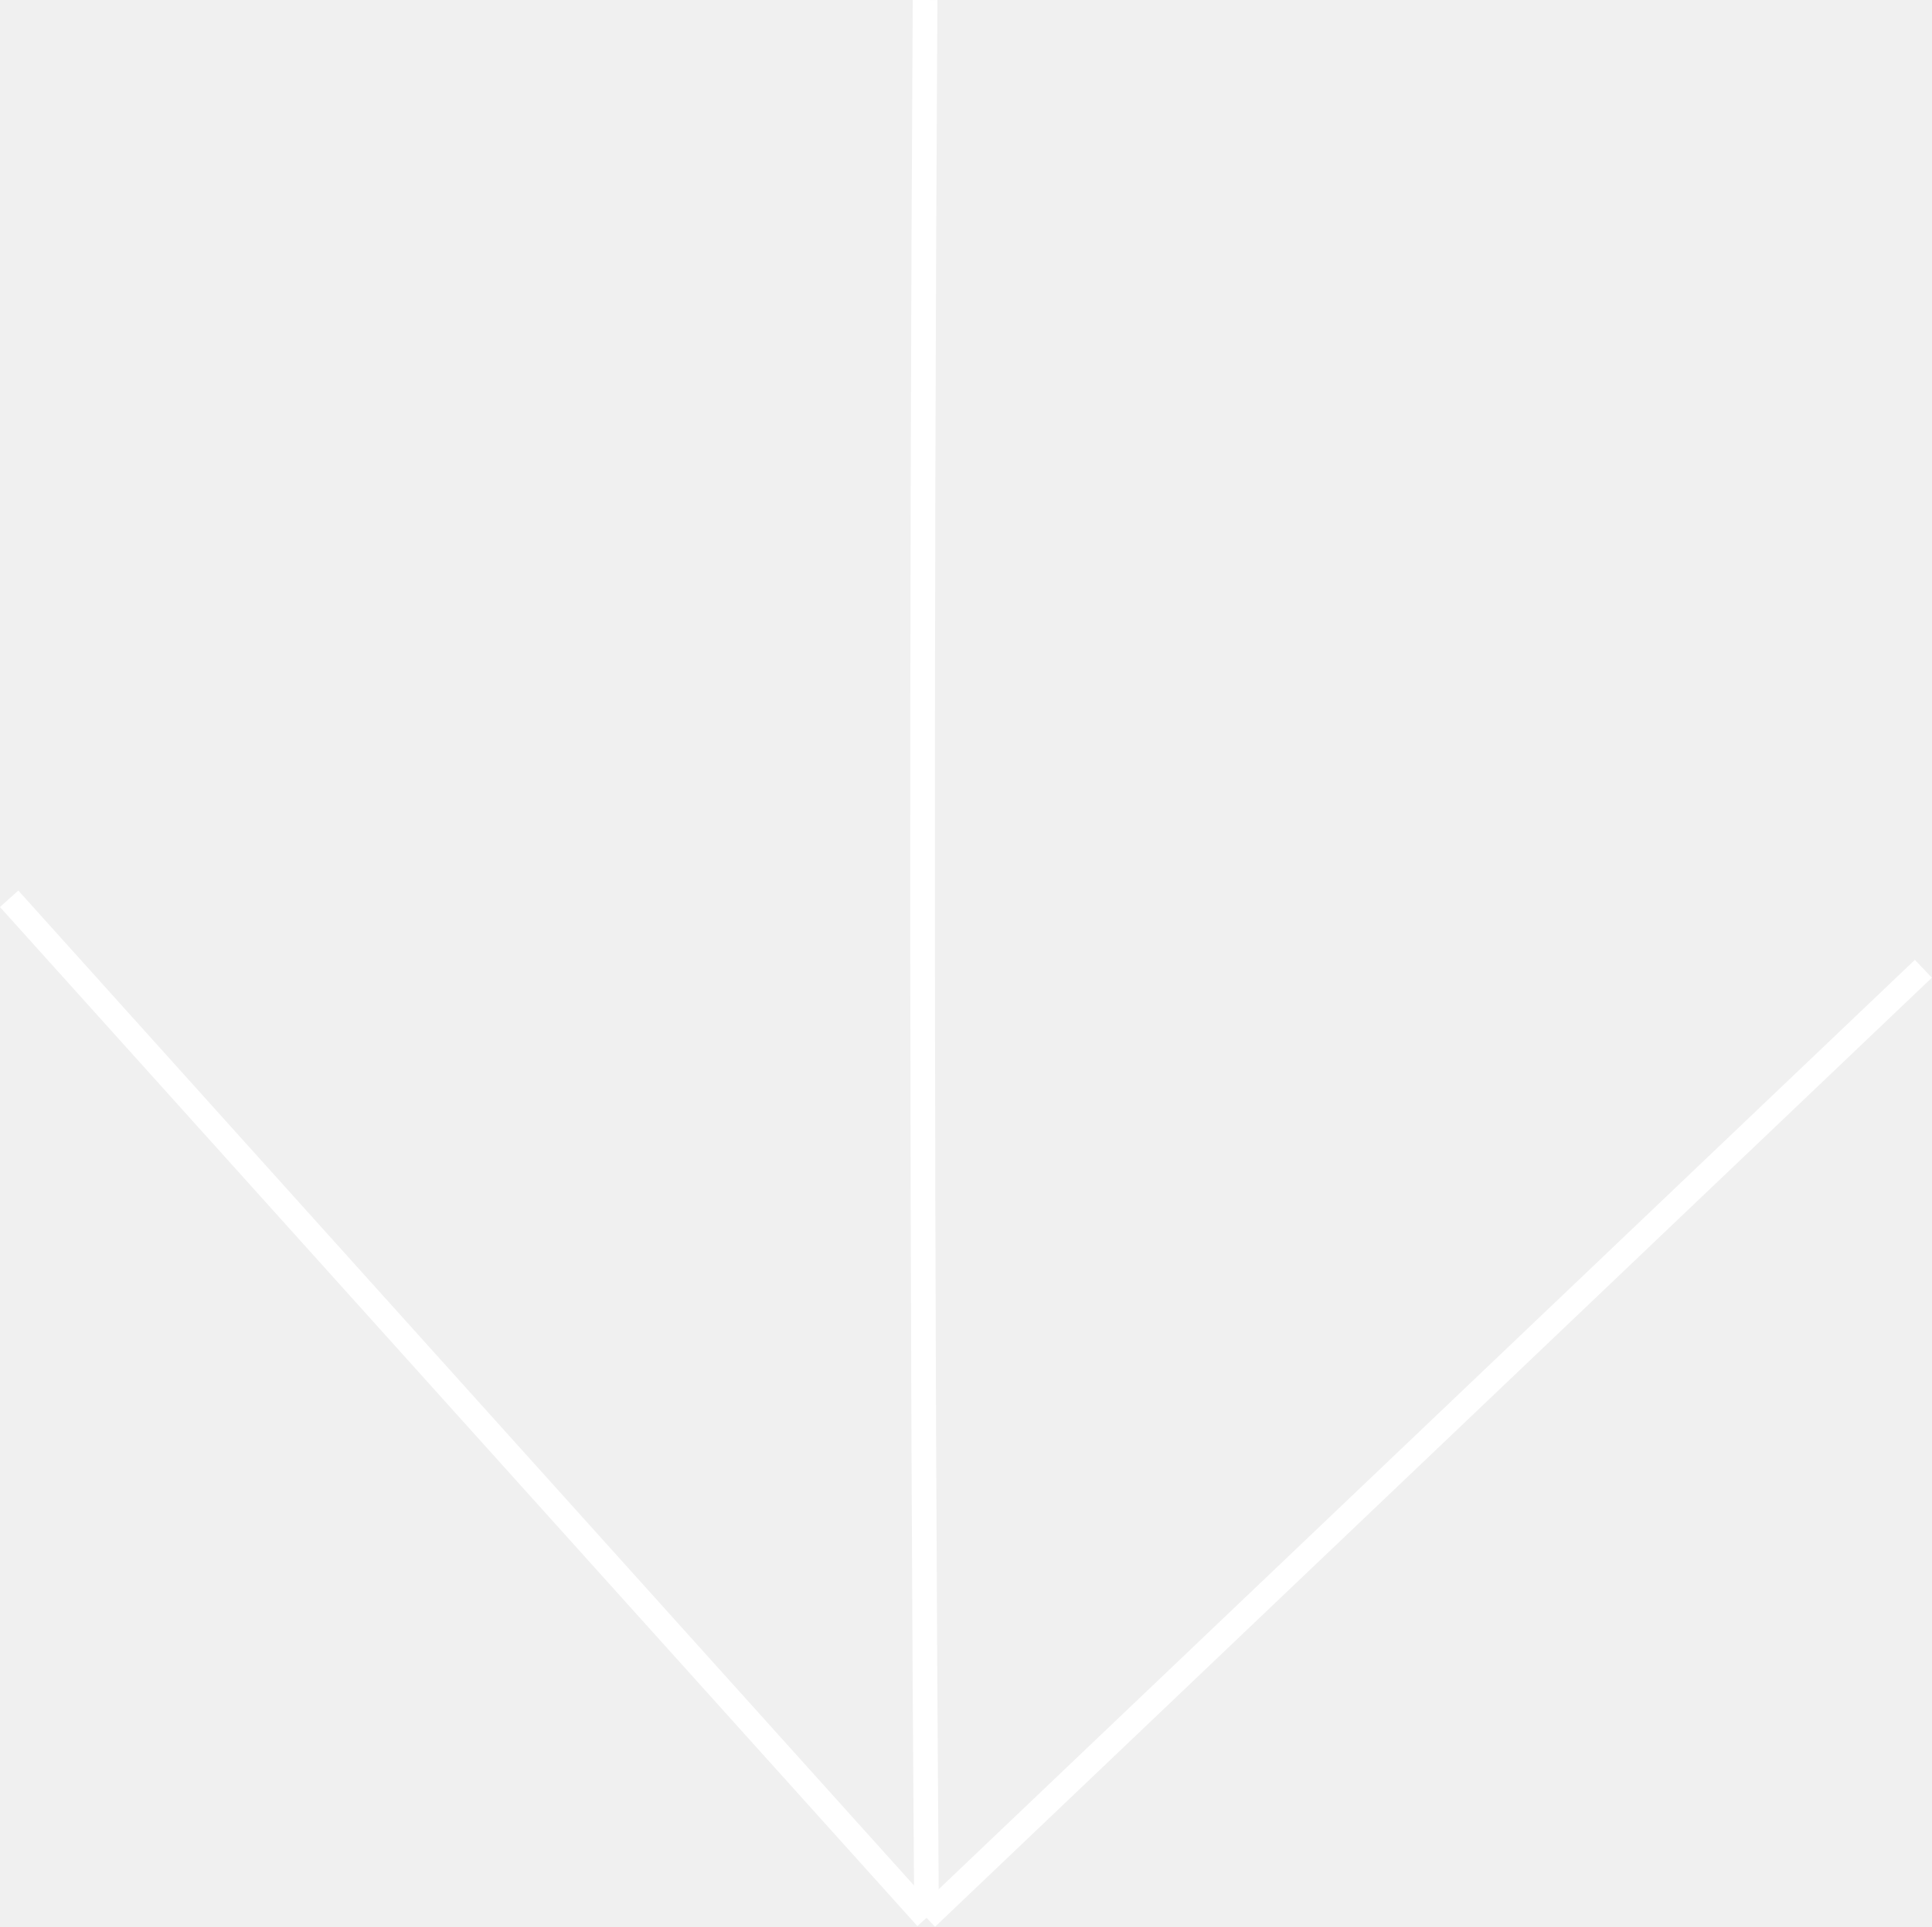
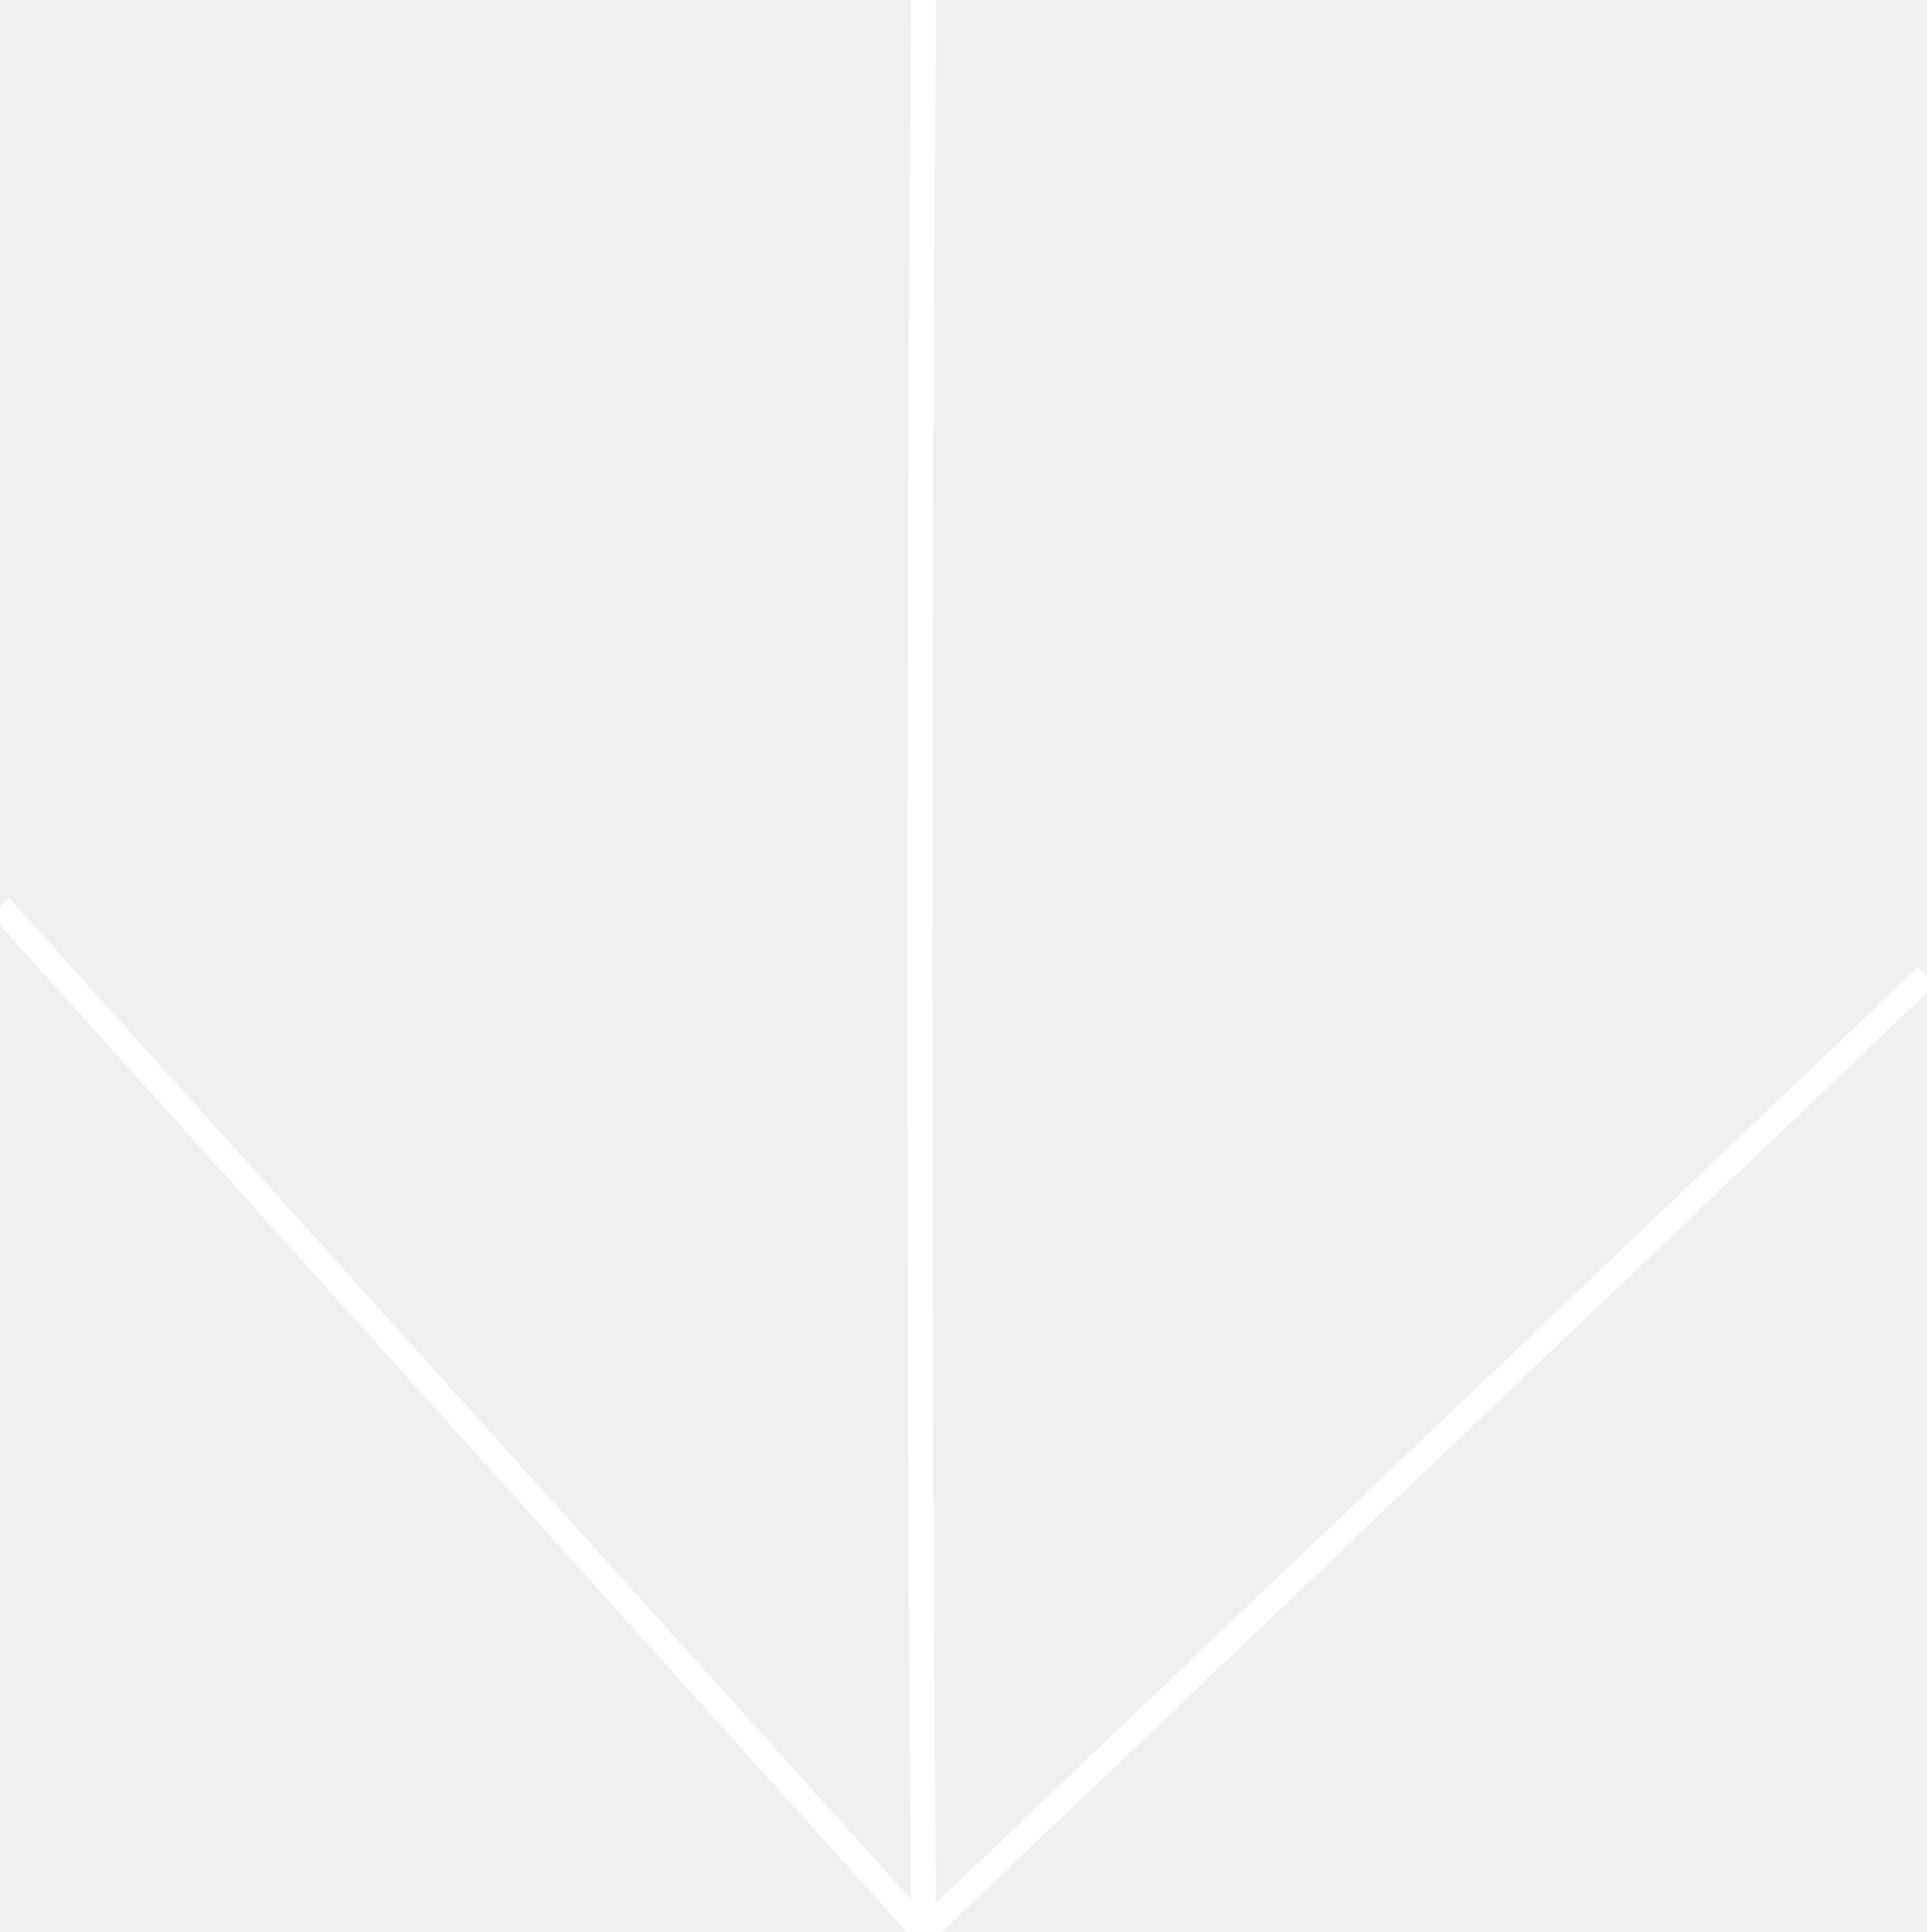
- <svg xmlns="http://www.w3.org/2000/svg" id="Layer_1" data-name="Layer 1" viewBox="0 0 78.36 78.17">
-   <defs>
-     <style>.cls-1{fill:#fff;stroke:#fff;stroke-miterlimit:10;}</style>
-   </defs>
-   <path class="cls-1" d="M37.15,0q-.23,38.89.06,77.8" transform="translate(0.37 0)" />
-   <line class="cls-1" x1="0.37" y1="36.46" x2="37.58" y2="77.8" />
-   <line class="cls-1" x1="37.58" y1="77.8" x2="78.01" y2="39.3" />
+ <svg xmlns="http://www.w3.org/2000/svg" version="1.1" id="Layer_1" x="0px" y="0px" viewBox="0 0 77.6 77.8" style="enable-background:new 0 0 77.6 77.8;" xml:space="preserve">
+   <style type="text/css">
+ 	.st0{fill:#FFFFFF;stroke:#FFFFFF;stroke-miterlimit:10;}
+ </style>
+   <g>
+     <path class="st0" d="M37.2,0C37,25.9,37,51.9,37.2,77.8" />
+     <line class="st0" x1="0" y1="36.5" x2="37.2" y2="77.8" />
+     <line class="st0" x1="37.2" y1="77.8" x2="77.6" y2="39.3" />
+   </g>
</svg>
